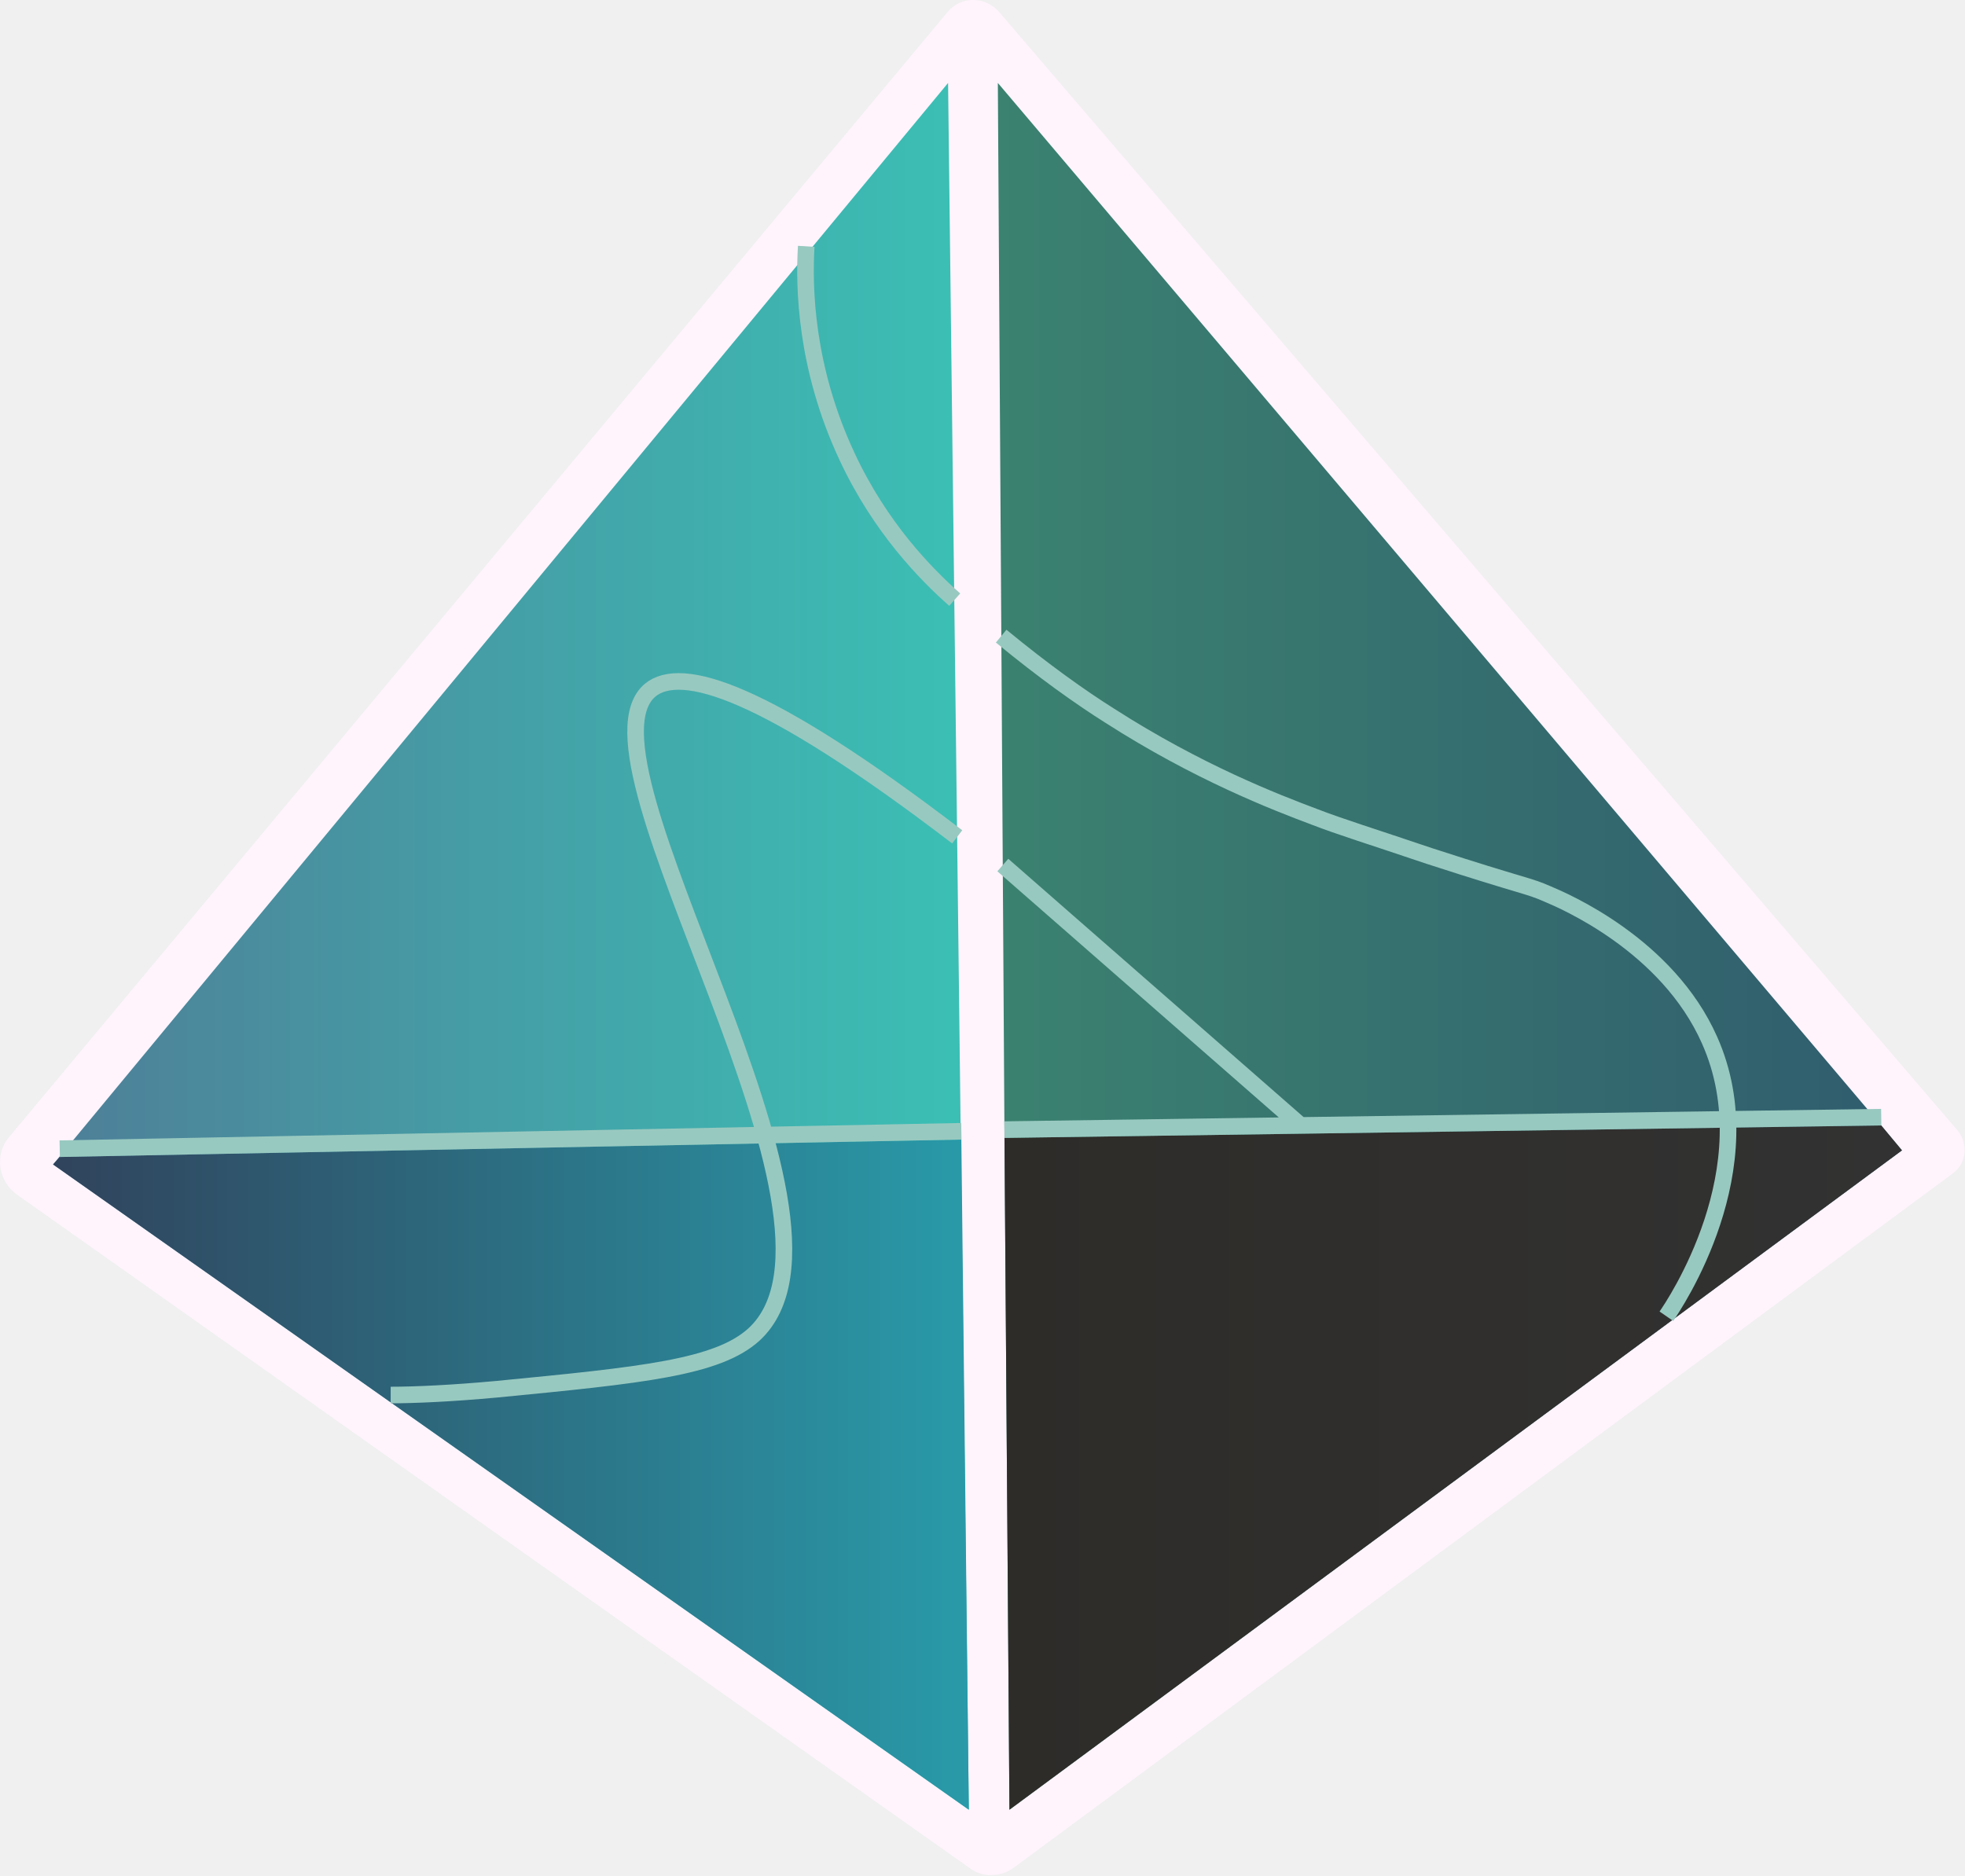
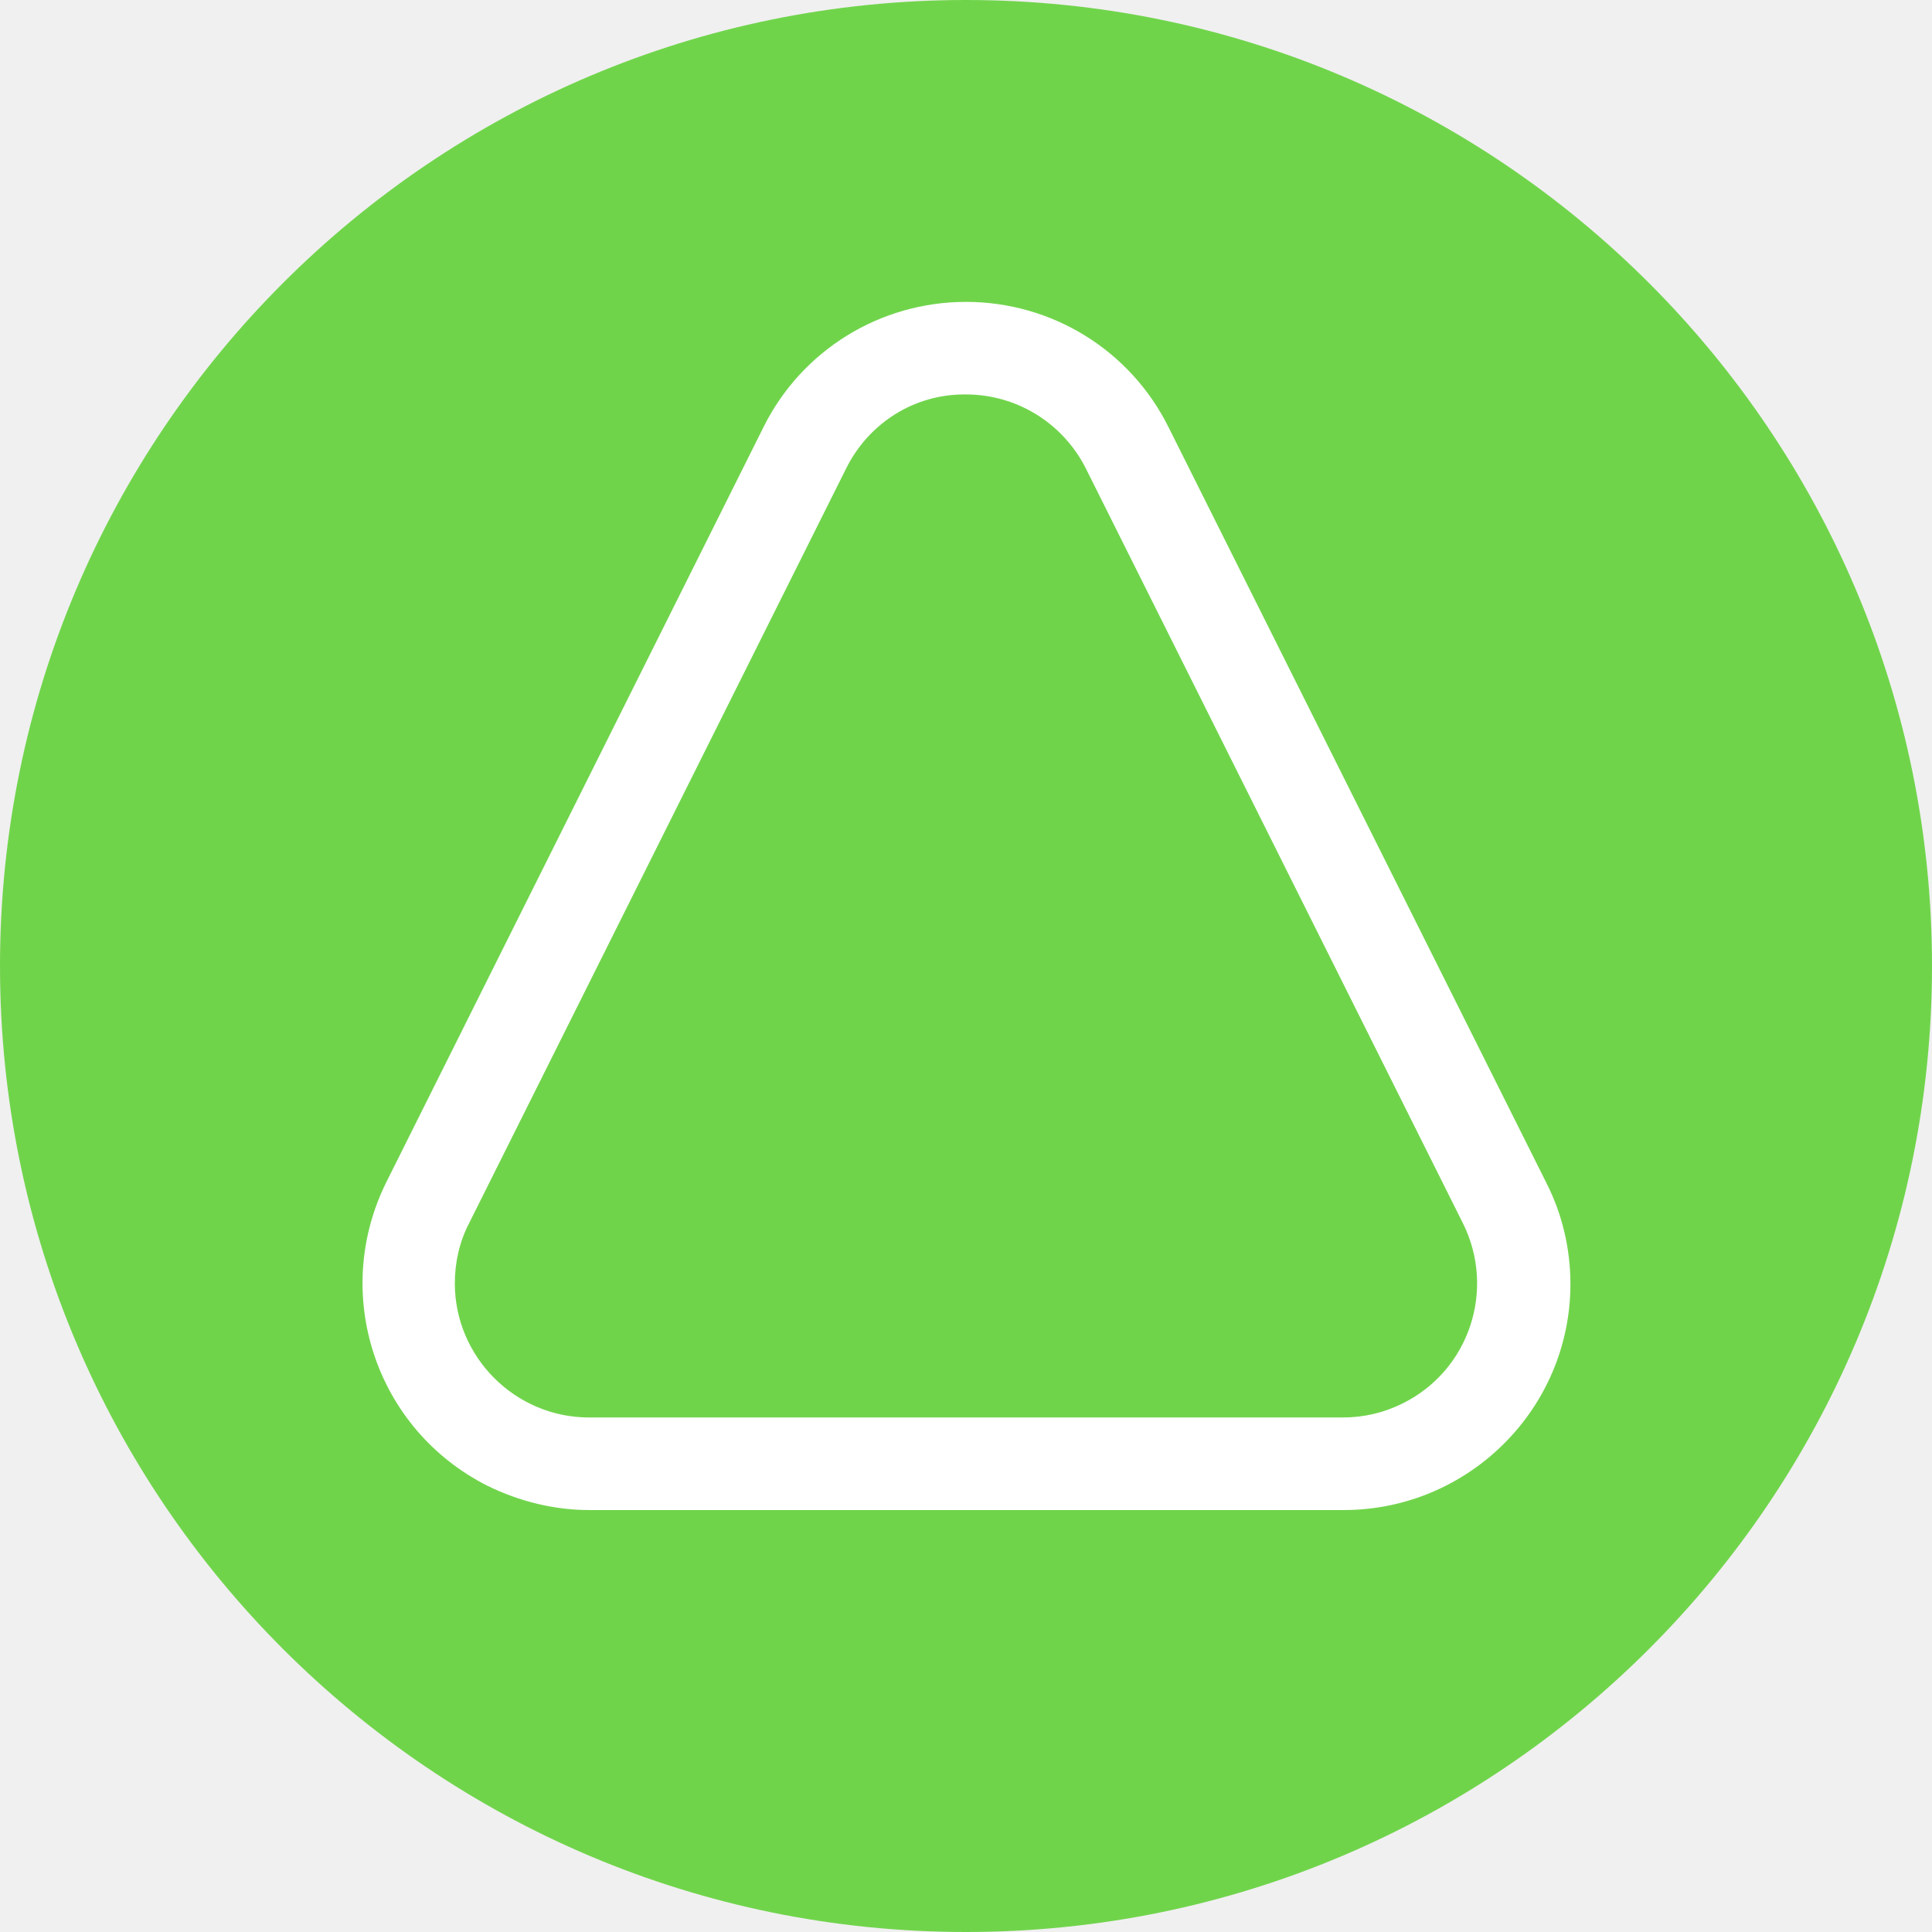
- <svg xmlns="http://www.w3.org/2000/svg" enable-background="new 0 0 236.9 226.1" viewBox="0 0 236.9 226.1">
-   <linearGradient id="a" gradientUnits="userSpaceOnUse" x1="120.283" x2="229.325" y1="114.105" y2="114.105">
-     <stop offset="0" stop-color="#3b8270" />
-     <stop offset="1" stop-color="#305c6e" />
-   </linearGradient>
-   <linearGradient id="b" gradientUnits="userSpaceOnUse" x1="6.442" x2="116.825" y1="114.105" y2="114.105">
-     <stop offset="0" stop-color="#4e7f98" />
-     <stop offset="1" stop-color="#3bc0b5" />
-   </linearGradient>
-   <linearGradient id="c" gradientUnits="userSpaceOnUse" x1="6.442" x2="116.825" y1="177.791" y2="177.791">
-     <stop offset="0" stop-color="#30435c" />
-     <stop offset="1" stop-color="#299aa9" />
-   </linearGradient>
-   <linearGradient id="d" gradientUnits="userSpaceOnUse" x1="121.123" x2="229.325" y1="176.984" y2="176.984">
-     <stop offset="0" stop-color="#2e2c29" />
-     <stop offset="1" stop-color="#323232" />
-   </linearGradient>
-   <path d="m235.4 141.5-113.2 83.7c-1.5 1.1-3.7 1.2-5.2.1l-115-81.3c-2.2-1.6-2.7-4.8-.9-6.9l113.1-135.6c1.6-2 4.6-2 6.3 0l115.5 134.8c1.3 1.6 1.1 4-.6 5.2z" fill="#fff4fc" />
-   <path d="m229.3 138.7-107.6 79.5-.6-81-.8-127.2 106.5 125.7z" fill="url(#a)" />
-   <path d="m6.4 140.4 110.4 77.8-2.5-208.2z" fill="url(#b)" />
-   <path d="m115.9 137.4-108.7 2.1-.8.9 110.4 77.8z" fill="url(#c)" />
-   <path d="m121.1 137.2 105.7-1.5 2.5 3-107.6 79.5z" fill="url(#d)" />
-   <path d="m121.1 136.2 105.7-1.5m-110.9 1.7-108.7 2.1m108.2-37.6c-23.4-17.9-33.3-20.7-37-17.7-10.2 8.5 27.6 63.8 12.5 77.7-4.4 4-13.5 4.9-31 6.6-5.4.5-9.9.7-12.8.7m109.7-32.5-35.9-31.4m-23.7-74.6c-.3 4.9-.1 14.6 4.9 25.3 4 8.6 9.5 14.2 13 17.3m85.8 86.4c.9-1.3 12.1-17.8 5.2-33.3-5.1-11.5-17.6-16.8-19.5-17.6-2.5-1.1-2.6-.8-14.3-4.6-7.1-2.4-10.7-3.5-13.8-4.7-4.8-1.8-14.1-5.4-24.7-12.2-3.5-2.2-8-5.4-13.1-9.6" fill="none" stroke="#98c9c0" stroke-miterlimit="10" stroke-width="2" />
+ <svg xmlns="http://www.w3.org/2000/svg" width="288" height="288" viewBox="0 0 288 288" fill="none">
+   <path d="M144 0C223.5 0 288 64.5 288 144C288 223.5 223.5 288 144 288C64.5 288 0 223.5 0 144C0 64.5 64.5 0 144 0Z" fill="#70D44B" />
+   <path d="M144 58.8C151.6 58.8 158.5 63.1 161.9 69.9L218.1 182.4C223 192.3 219 204.3 209.1 209.2C206.3 210.6 203.3 211.3 200.2 211.3H87.8C76.8 211.3 67.8 202.3 67.8 191.3C67.8 188.2 68.5 185.1 69.9 182.4L126.1 69.9C129.5 63 136.4 58.7 144 58.8ZM144 45C131.2 45 119.5 52.2 113.8 63.7L57.6 176.2C49.3 192.9 56 213.1 72.7 221.5C77.4 223.8 82.6 225.1 87.8 225.1H200.3C218.9 225.1 234.1 210 234.1 191.4C234.1 186.2 232.9 181 230.5 176.3L174.2 63.7C168.5 52.2 156.8 45 144 45Z" fill="white" />
</svg>
